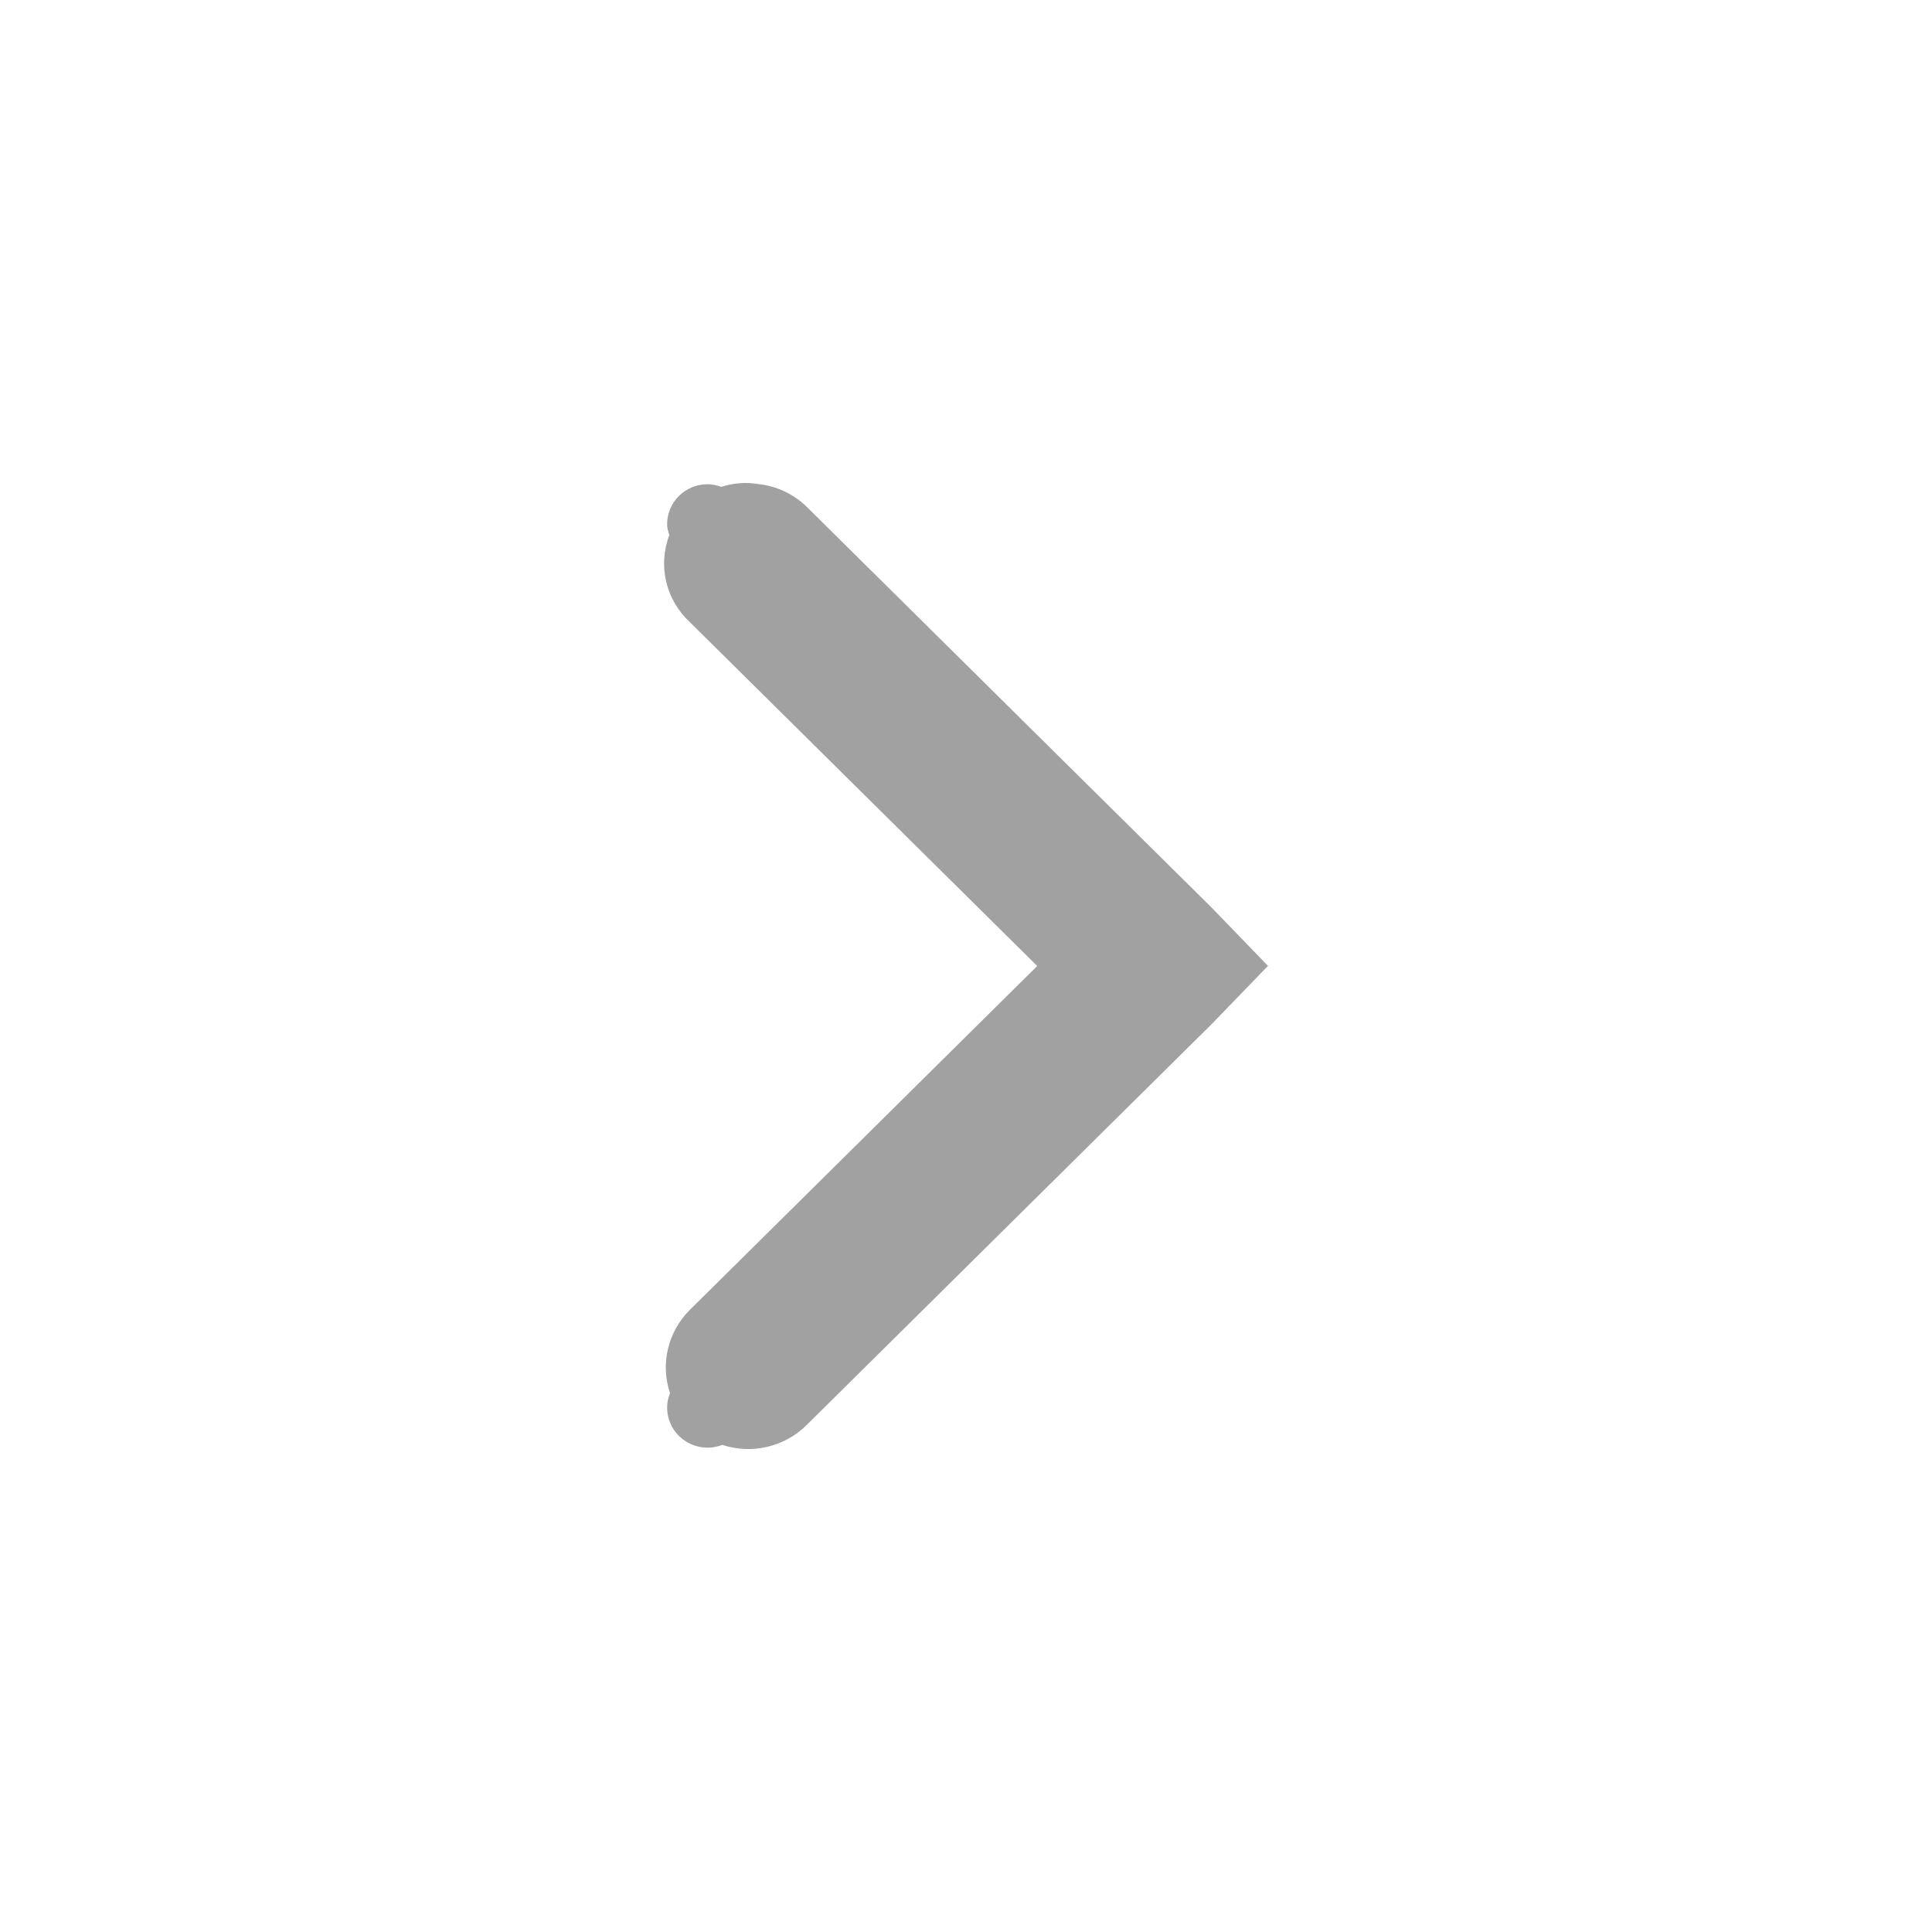
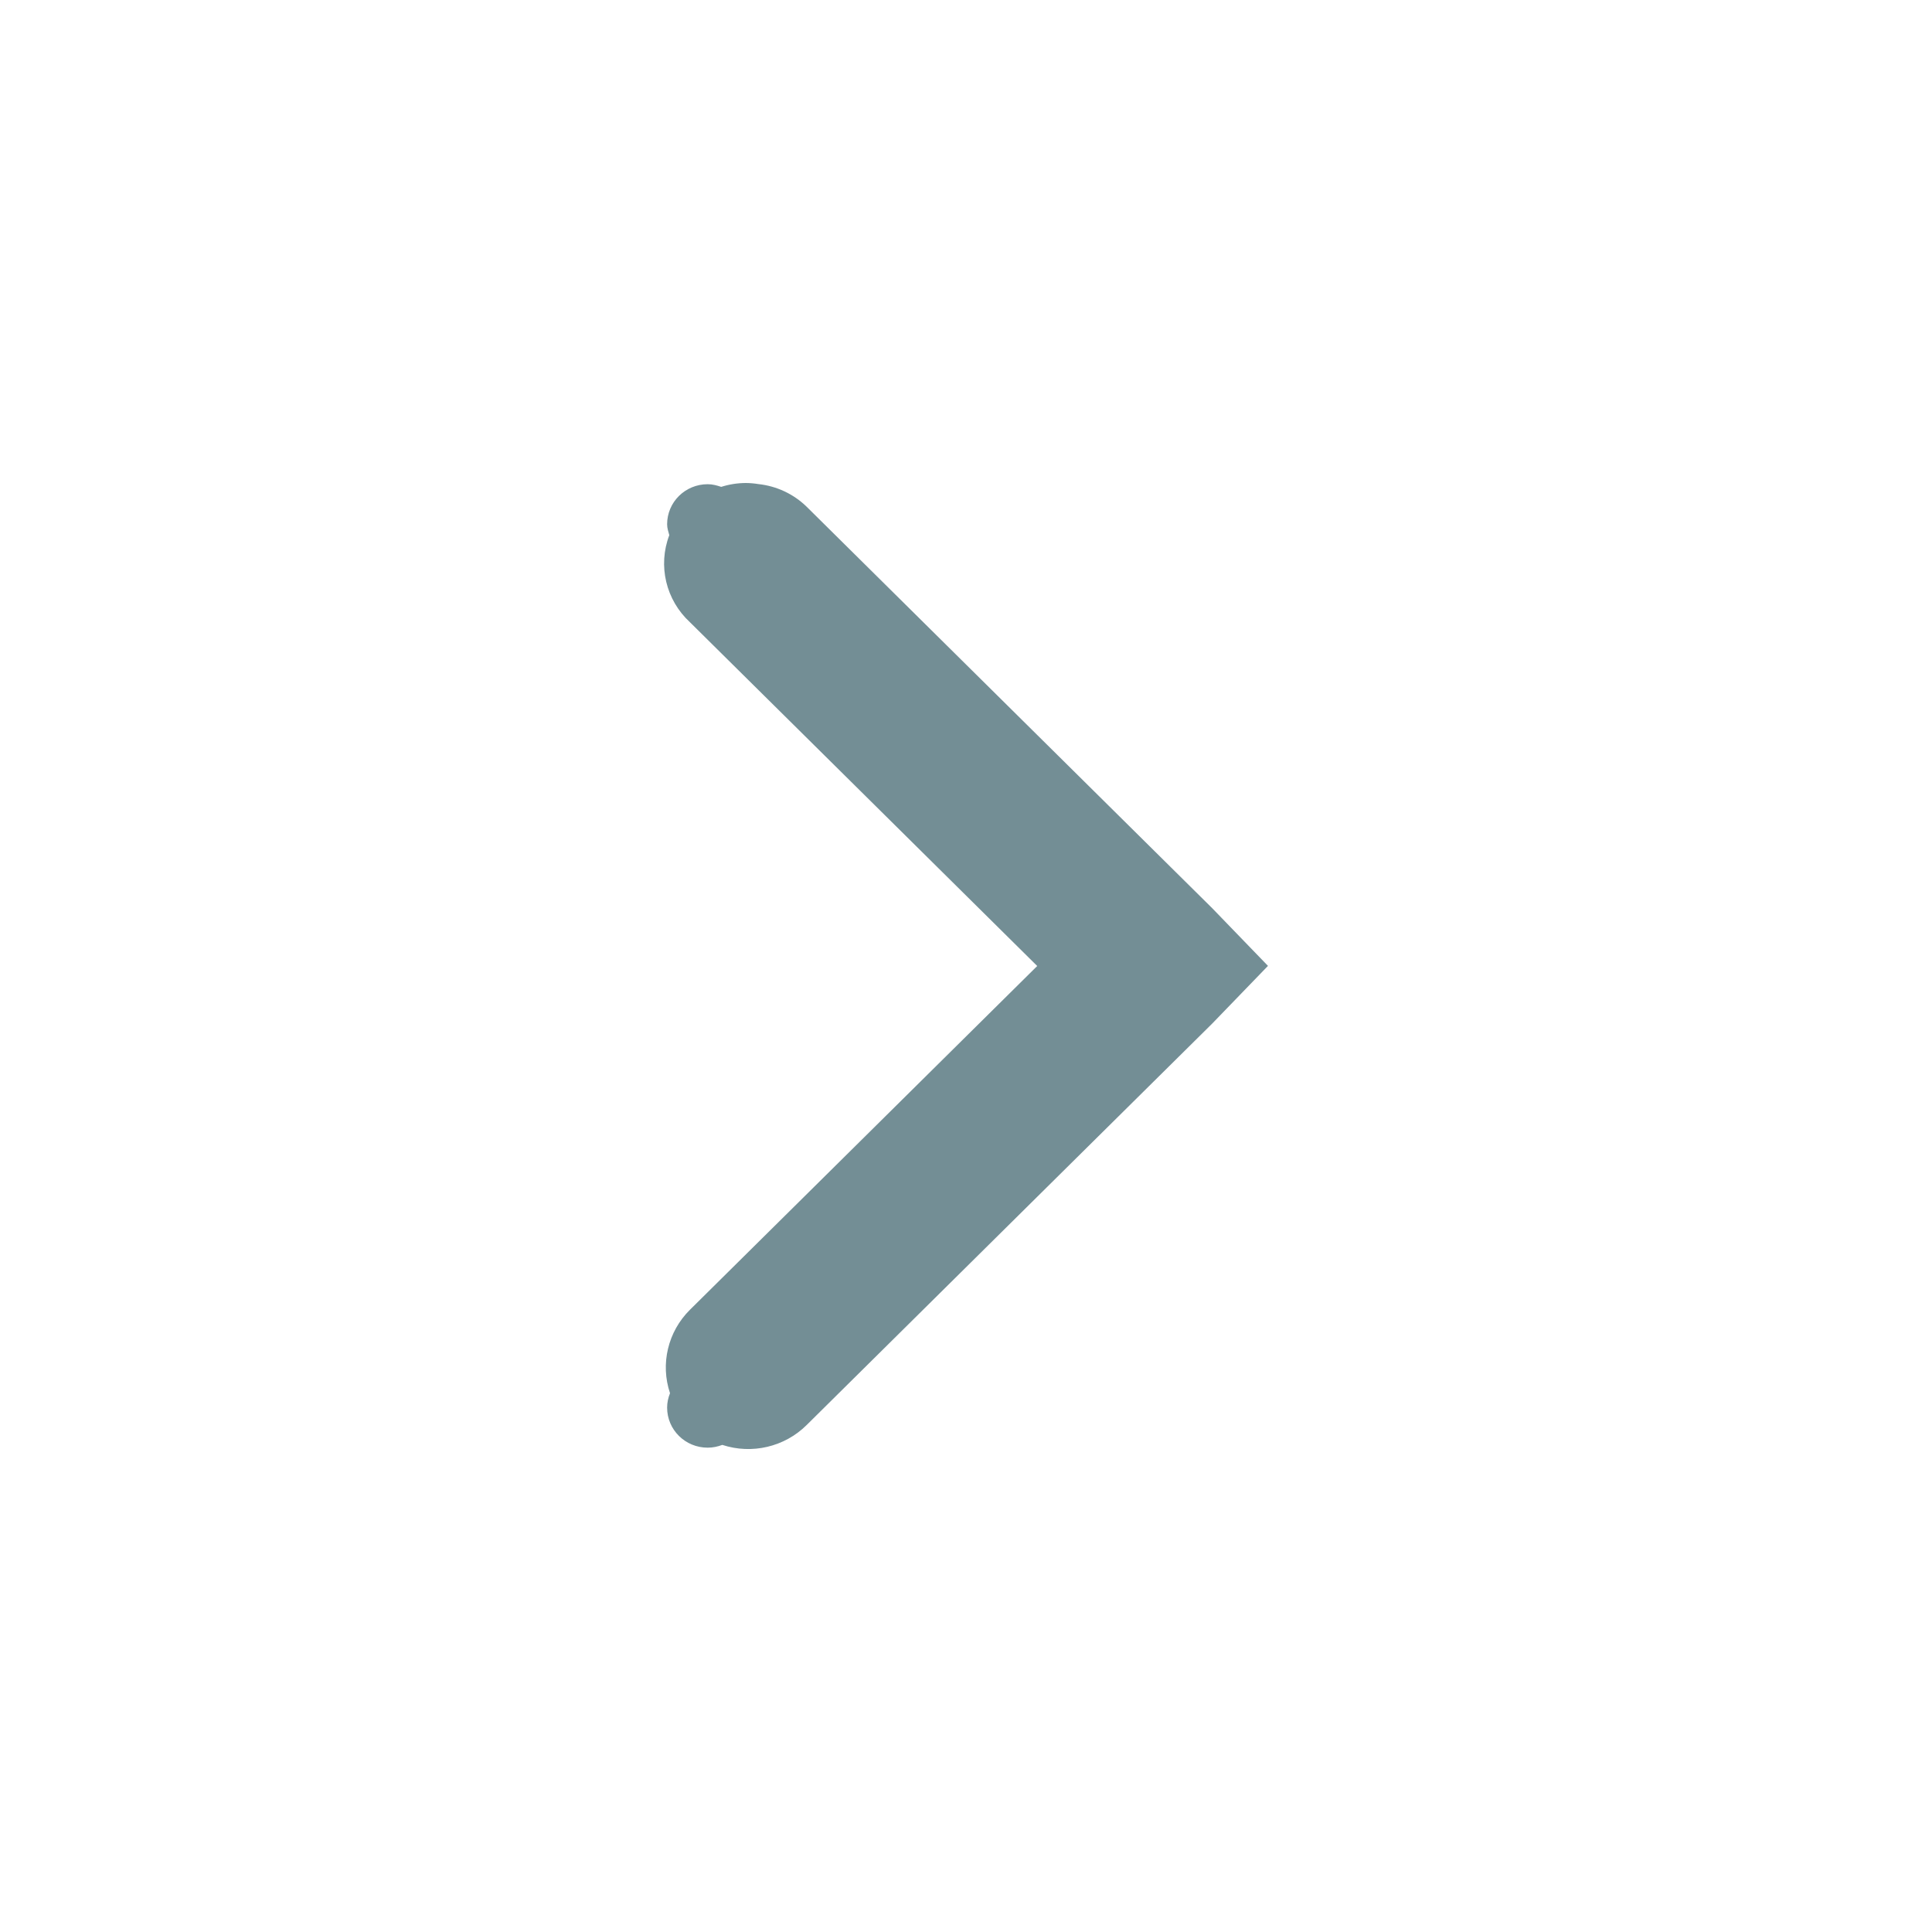
<svg xmlns="http://www.w3.org/2000/svg" height="16" id="svg7384" version="1.1" width="16">
  <defs id="defs7386" />
  <g id="layer9" style="display:inline" transform="translate(-100.0002,-747)" />
  <g id="layer10" transform="translate(-100.0002,-747)" />
  <g id="layer11" transform="translate(-100.0002,-747)" />
  <g id="layer13" transform="translate(-100.0002,-747)" />
  <g id="layer14" transform="translate(-100.0002,-747)" />
  <g id="layer15" style="display:inline" transform="translate(-100.0002,-747)" />
  <g id="g71291" style="display:inline" transform="translate(-100.0002,-747)" />
  <g id="g4953" style="display:inline" transform="translate(-100.0002,-747)" />
  <g id="layer12" style="display:inline" transform="translate(-100.0002,-747)">
-     <path style="color:#000000;font-style:normal;font-variant:normal;font-weight:normal;font-stretch:normal;font-size:medium;line-height:normal;font-family:Sans;-inkscape-font-specification:Sans;text-indent:0;text-align:start;text-decoration:none;text-decoration-line:none;letter-spacing:normal;word-spacing:normal;text-transform:none;direction:ltr;block-progression:tb;writing-mode:lr-tb;baseline-shift:baseline;text-anchor:start;display:inline;overflow:visible;visibility:visible;fill:#a1a1a1;fill-opacity:1;stroke:none;stroke-width:2;marker:none;enable-background:accumulate" d="m 106.177,751 a 0.672,0.665 0 0 1 0.104,0.009 0.672,0.665 0 0 1 0.399,0.187 l 3.359,3.325 0.462,0.478 -0.462,0.478 -3.359,3.325 a 0.683,0.676 0 0 1 -0.698,0.164 c -0.037,0.014 -0.078,0.023 -0.121,0.023 -0.186,0 -0.336,-0.148 -0.336,-0.332 0,-0.042 0.009,-0.082 0.024,-0.119 a 0.683,0.676 0 0 1 0.165,-0.691 l 2.876,-2.847 -2.876,-2.847 a 0.672,0.665 0 0 1 -0.171,-0.721 c -0.008,-0.029 -0.018,-0.058 -0.018,-0.09 0,-0.184 0.15,-0.332 0.336,-0.332 0.04,0 0.076,0.01 0.112,0.022 A 0.672,0.665 0 0 1 106.177,751 Z" id="path6040" />
+     <path style="color:#000000;font-style:normal;font-variant:normal;font-weight:normal;font-stretch:normal;font-size:medium;line-height:normal;font-family:Sans;-inkscape-font-specification:Sans;text-indent:0;text-align:start;text-decoration:none;text-decoration-line:none;letter-spacing:normal;word-spacing:normal;text-transform:none;direction:ltr;block-progression:tb;writing-mode:lr-tb;baseline-shift:baseline;text-anchor:start;display:inline;overflow:visible;visibility:visible;fill:#738e95;fill-opacity:1;stroke:none;stroke-width:2;marker:none;enable-background:accumulate" d="m 106.177,751 a 0.672,0.665 0 0 1 0.104,0.009 0.672,0.665 0 0 1 0.399,0.187 l 3.359,3.325 0.462,0.478 -0.462,0.478 -3.359,3.325 a 0.683,0.676 0 0 1 -0.698,0.164 c -0.037,0.014 -0.078,0.023 -0.121,0.023 -0.186,0 -0.336,-0.148 -0.336,-0.332 0,-0.042 0.009,-0.082 0.024,-0.119 a 0.683,0.676 0 0 1 0.165,-0.691 l 2.876,-2.847 -2.876,-2.847 a 0.672,0.665 0 0 1 -0.171,-0.721 c -0.008,-0.029 -0.018,-0.058 -0.018,-0.09 0,-0.184 0.15,-0.332 0.336,-0.332 0.04,0 0.076,0.01 0.112,0.022 A 0.672,0.665 0 0 1 106.177,751 Z" id="path6040" />
  </g>
</svg>
